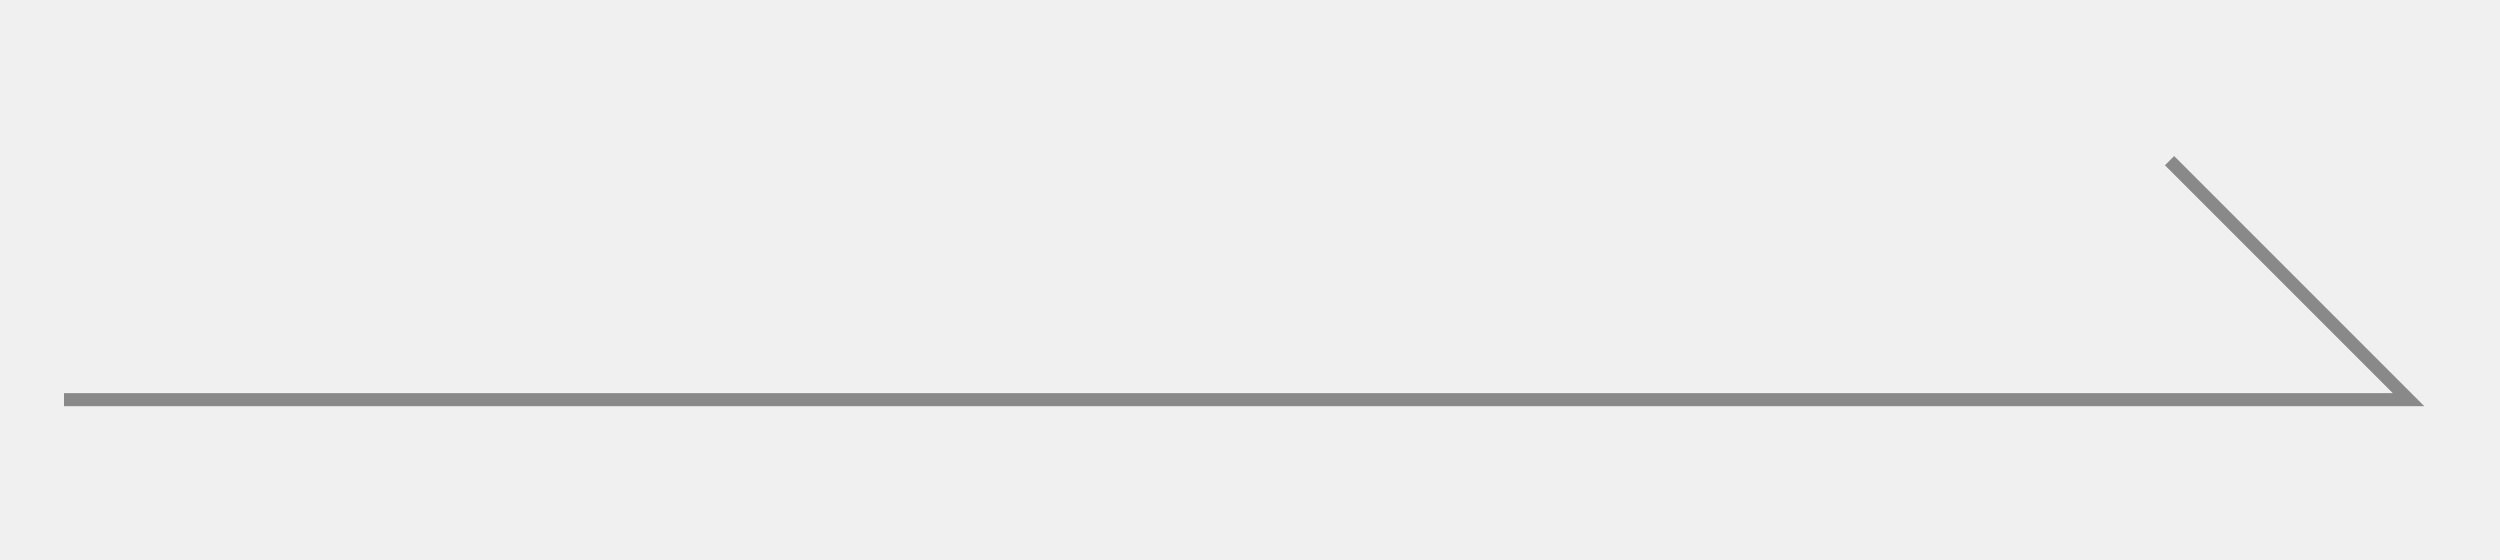
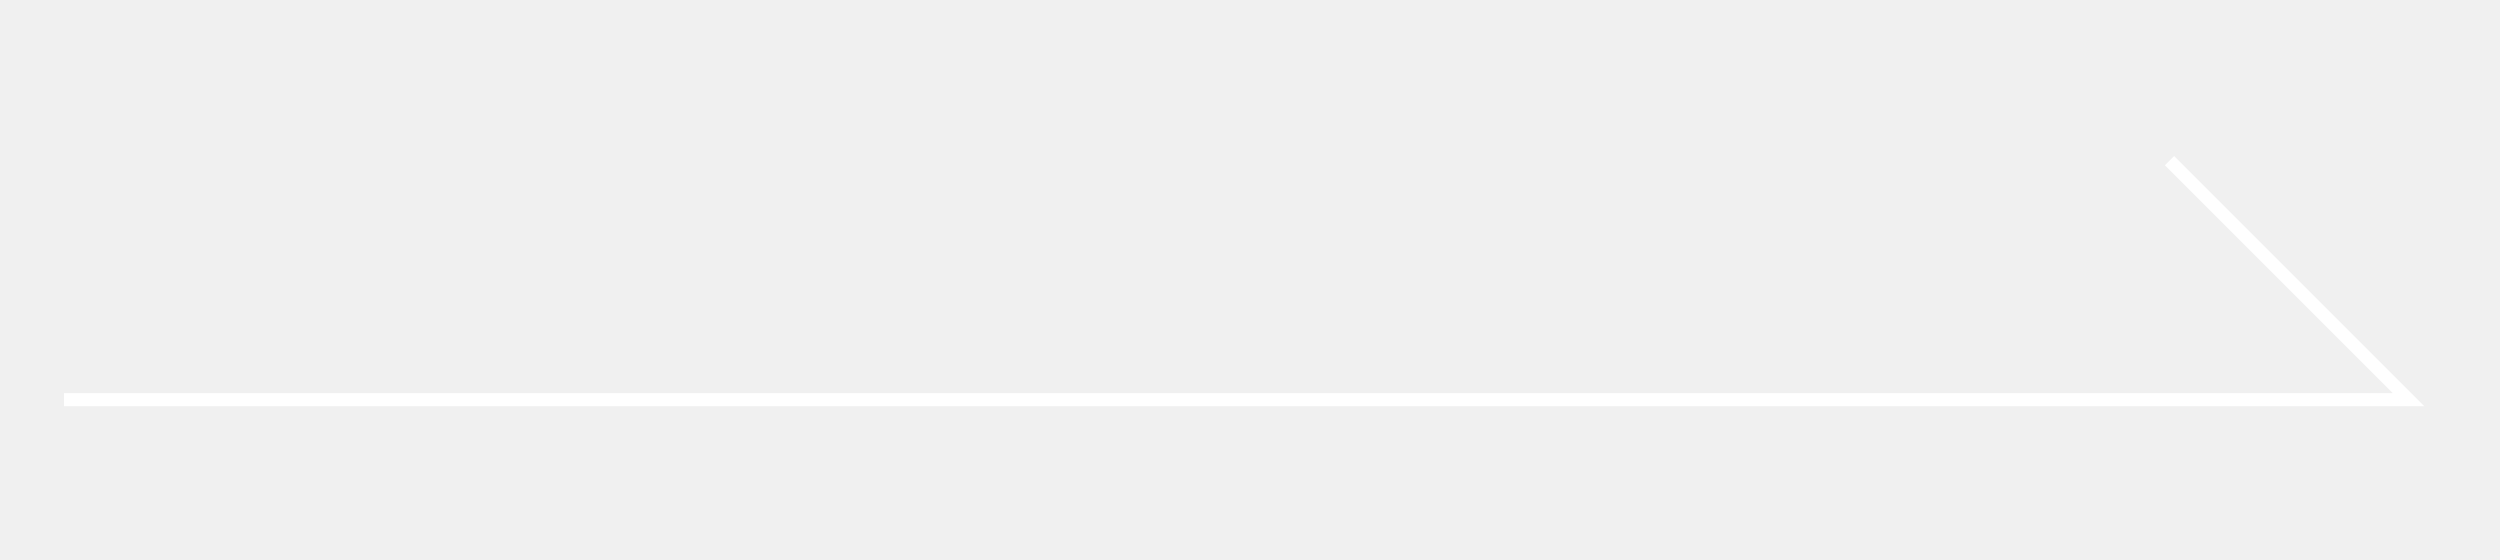
<svg xmlns="http://www.w3.org/2000/svg" version="1.1" id="레이어_1" x="0px" y="0px" viewBox="0 0 191.4 42.8" style="enable-background:new 0 0 191.4 42.8;" xml:space="preserve">
  <style type="text/css">
- 	.st0{fill:none;stroke:#898989;}
+ 	.st0{fill:none;stroke:#FFFFFF;}
</style>
  <path id="패스_274" class="st0" d="M4.9,30.6h179.5l-18.3-18.3" />
</svg>
